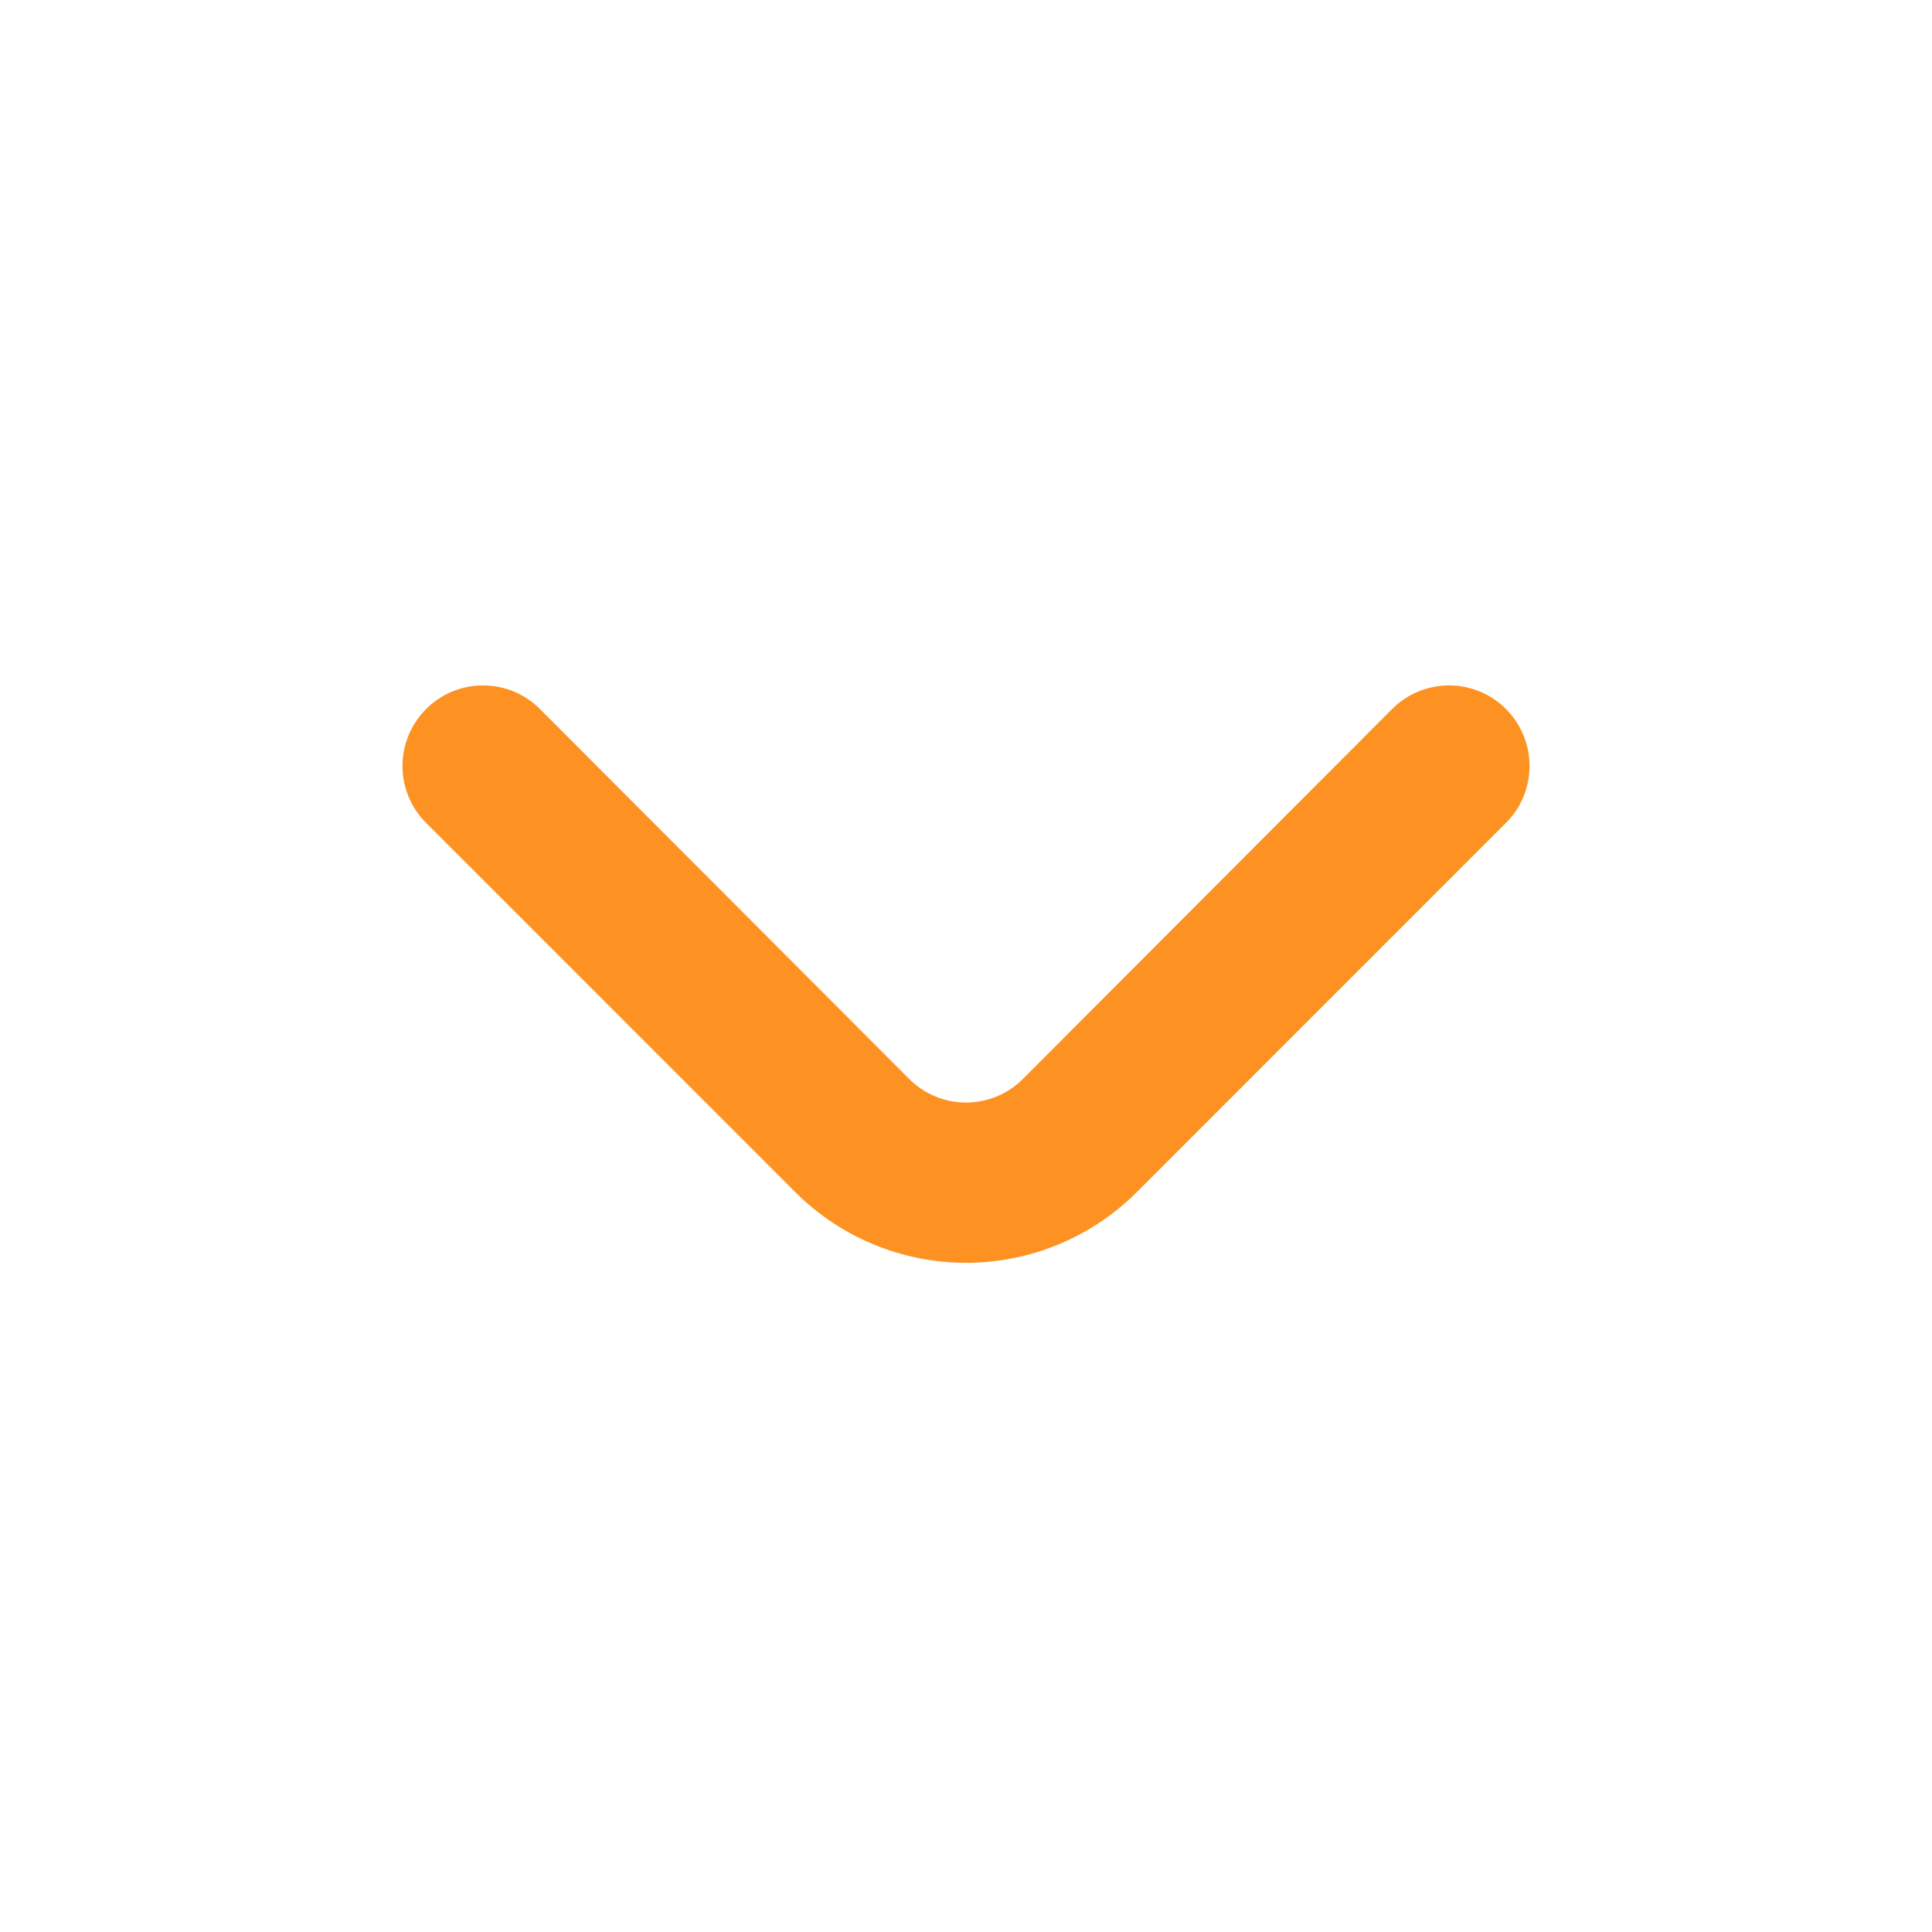
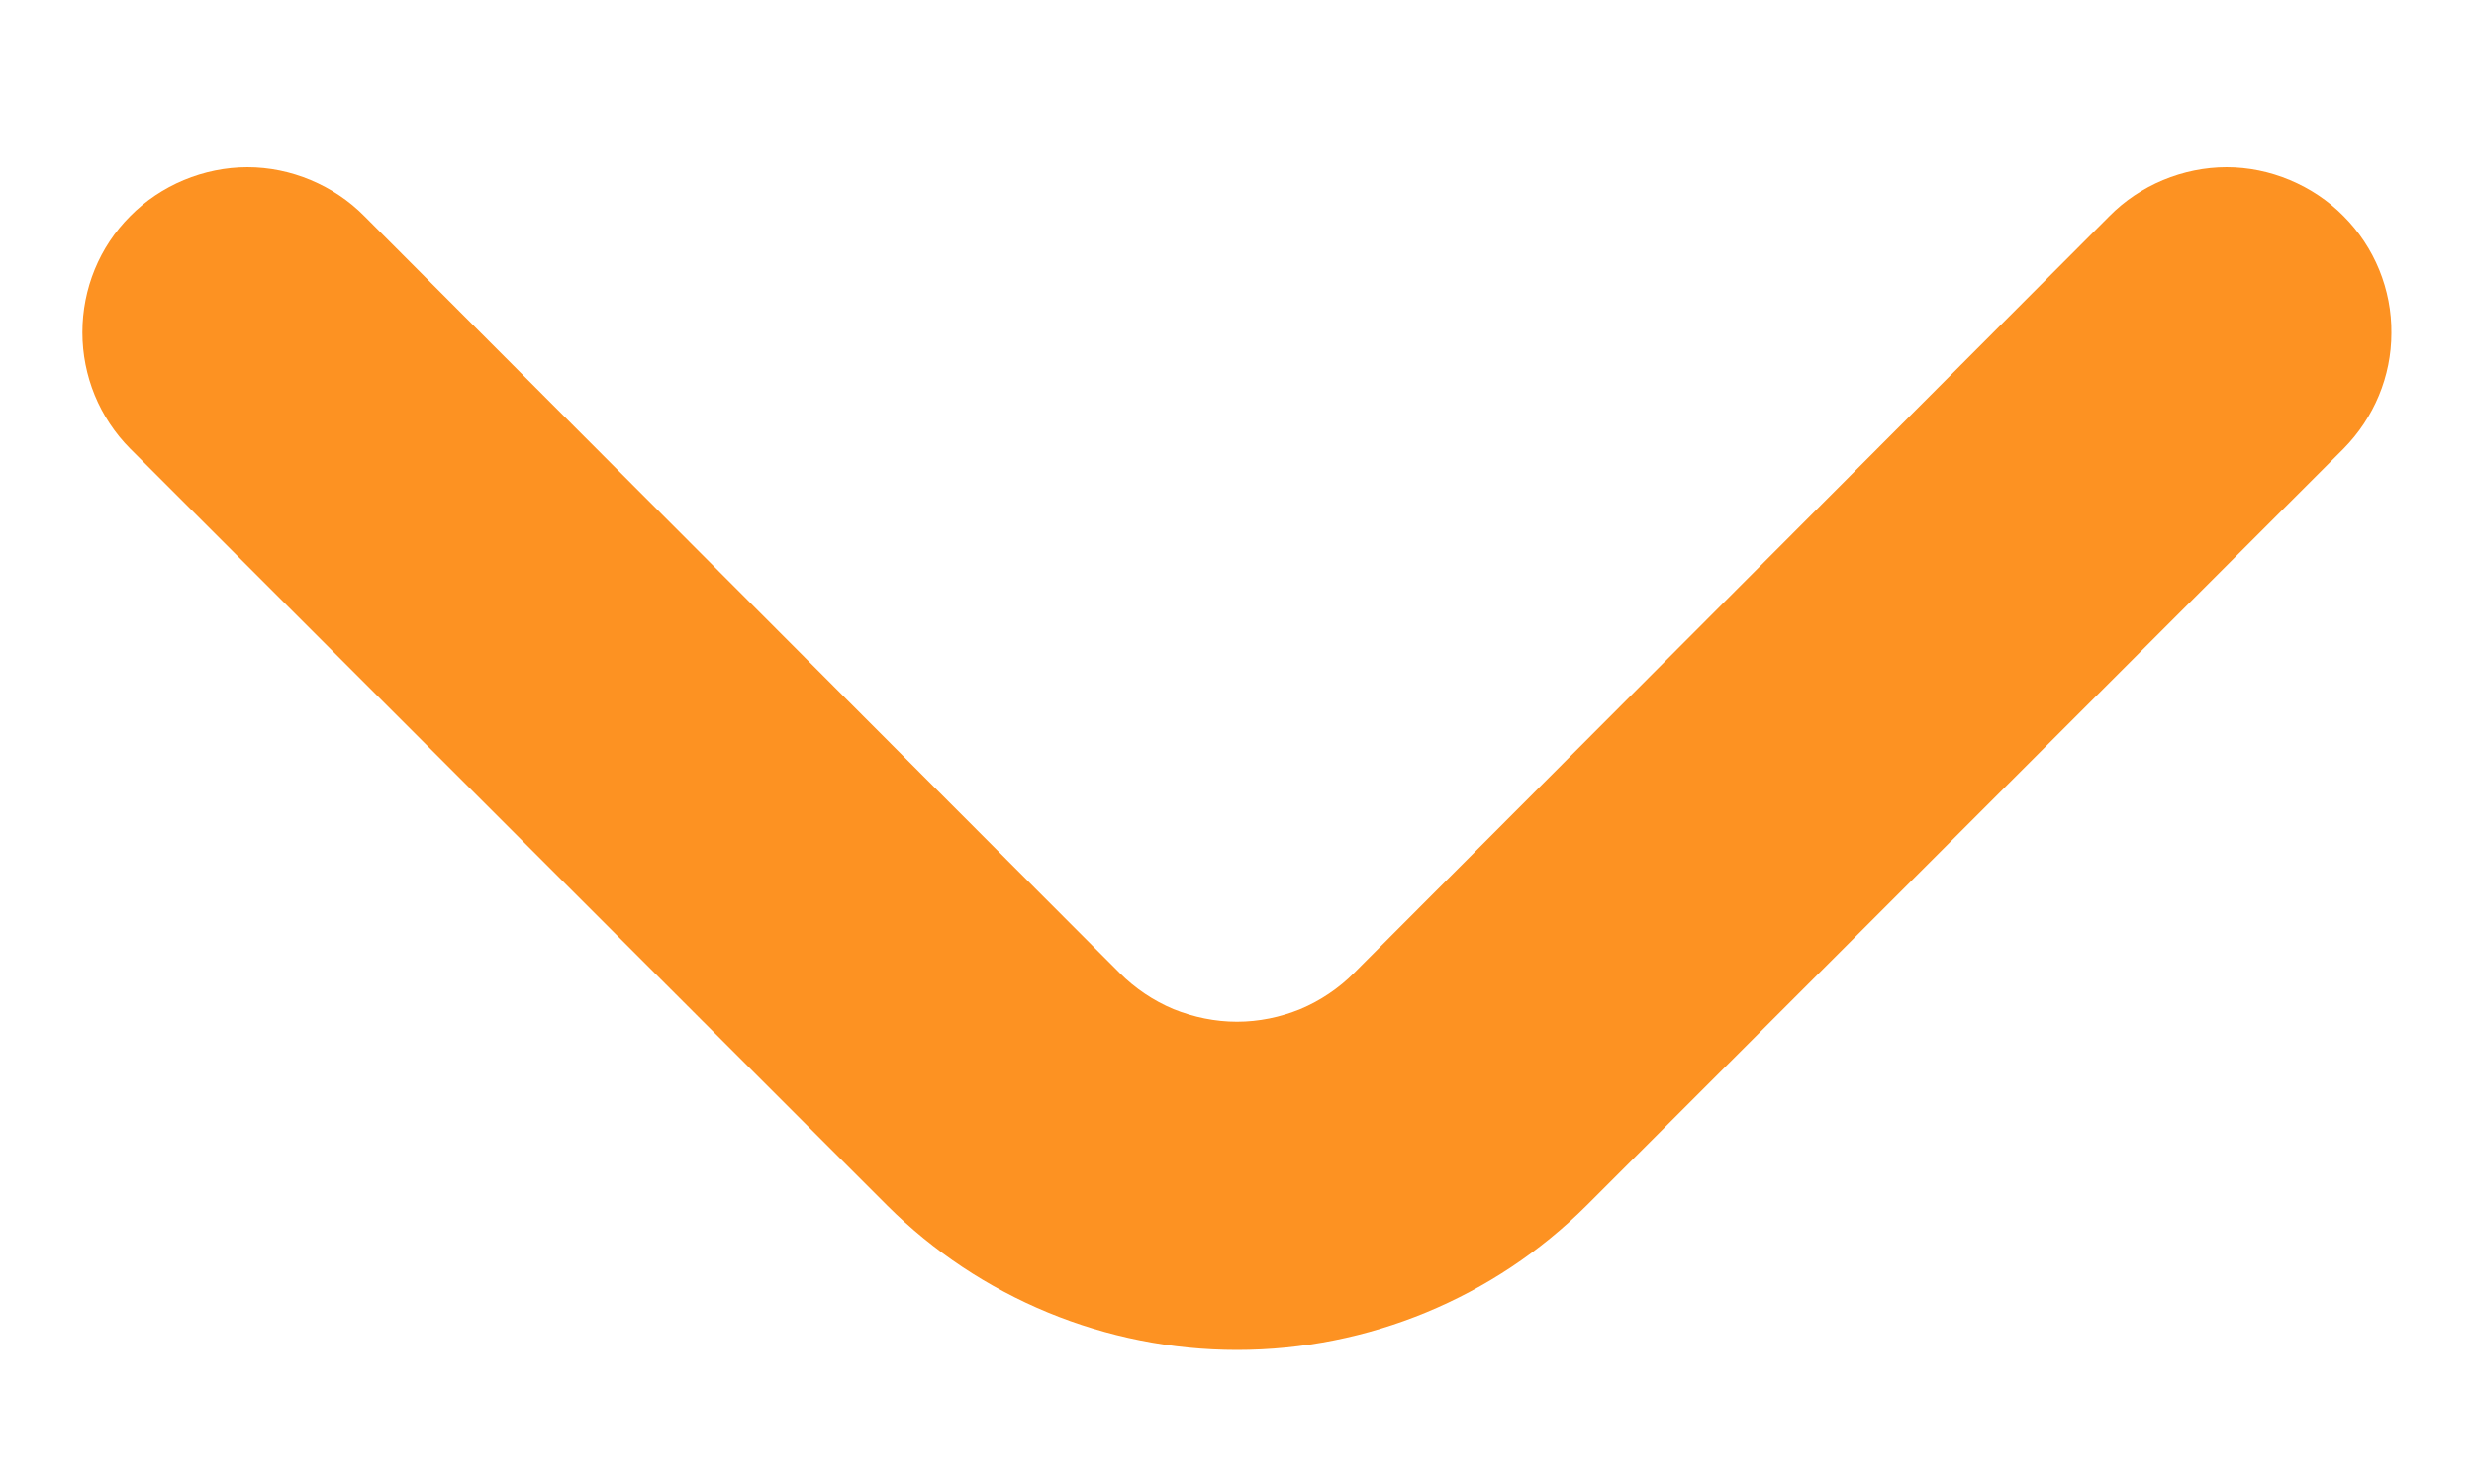
- <svg xmlns="http://www.w3.org/2000/svg" id="down-arrow" width="22" height="22" viewBox="0 0 22 22" fill="none">
-   <path d="M11.651 12.283C11.566 12.369 11.465 12.438 11.353 12.484C11.241 12.531 11.121 12.555 11 12.555C10.879 12.555 10.76 12.531 10.648 12.484C10.536 12.438 10.435 12.369 10.35 12.283L6.151 8.076C6.066 7.99 5.965 7.922 5.853 7.875C5.741 7.829 5.621 7.805 5.5 7.805C5.379 7.805 5.26 7.829 5.148 7.875C5.036 7.922 4.935 7.99 4.85 8.076C4.679 8.248 4.583 8.48 4.583 8.722C4.583 8.964 4.679 9.197 4.85 9.368L9.057 13.576C9.573 14.091 10.272 14.38 11 14.38C11.729 14.38 12.428 14.091 12.944 13.576L17.151 9.368C17.321 9.198 17.416 8.967 17.417 8.727C17.418 8.606 17.395 8.486 17.349 8.375C17.303 8.263 17.236 8.162 17.151 8.076C17.066 7.99 16.965 7.922 16.853 7.875C16.741 7.829 16.621 7.805 16.5 7.805C16.379 7.805 16.26 7.829 16.148 7.875C16.036 7.922 15.935 7.99 15.85 8.076L11.651 12.283Z" fill="#FD9222" />
+ <svg xmlns="http://www.w3.org/2000/svg" width="10" height="6" viewBox="0 0 10 6" fill="none">
+   <path d="M5.473 3.934C5.411 3.996 5.337 4.046 5.256 4.08C5.175 4.113 5.088 4.131 5 4.131C4.912 4.131 4.825 4.113 4.743 4.08C4.662 4.046 4.588 3.996 4.526 3.934L1.473 0.874C1.411 0.811 1.337 0.762 1.256 0.728C1.175 0.694 1.088 0.676 1 0.676C0.912 0.676 0.825 0.694 0.743 0.728C0.662 0.762 0.588 0.811 0.526 0.874C0.402 0.998 0.333 1.167 0.333 1.344C0.333 1.52 0.402 1.689 0.526 1.814L3.586 4.874C3.961 5.248 4.47 5.458 5 5.458C5.53 5.458 6.038 5.248 6.413 4.874L9.473 1.814C9.596 1.689 9.666 1.522 9.666 1.347C9.667 1.259 9.65 1.172 9.617 1.091C9.584 1.01 9.535 0.936 9.473 0.874C9.411 0.811 9.337 0.762 9.256 0.728C9.175 0.694 9.088 0.676 9 0.676C8.912 0.676 8.825 0.694 8.743 0.728C8.662 0.762 8.588 0.811 8.526 0.874L5.473 3.934Z" fill="#FD9222" />
</svg>
